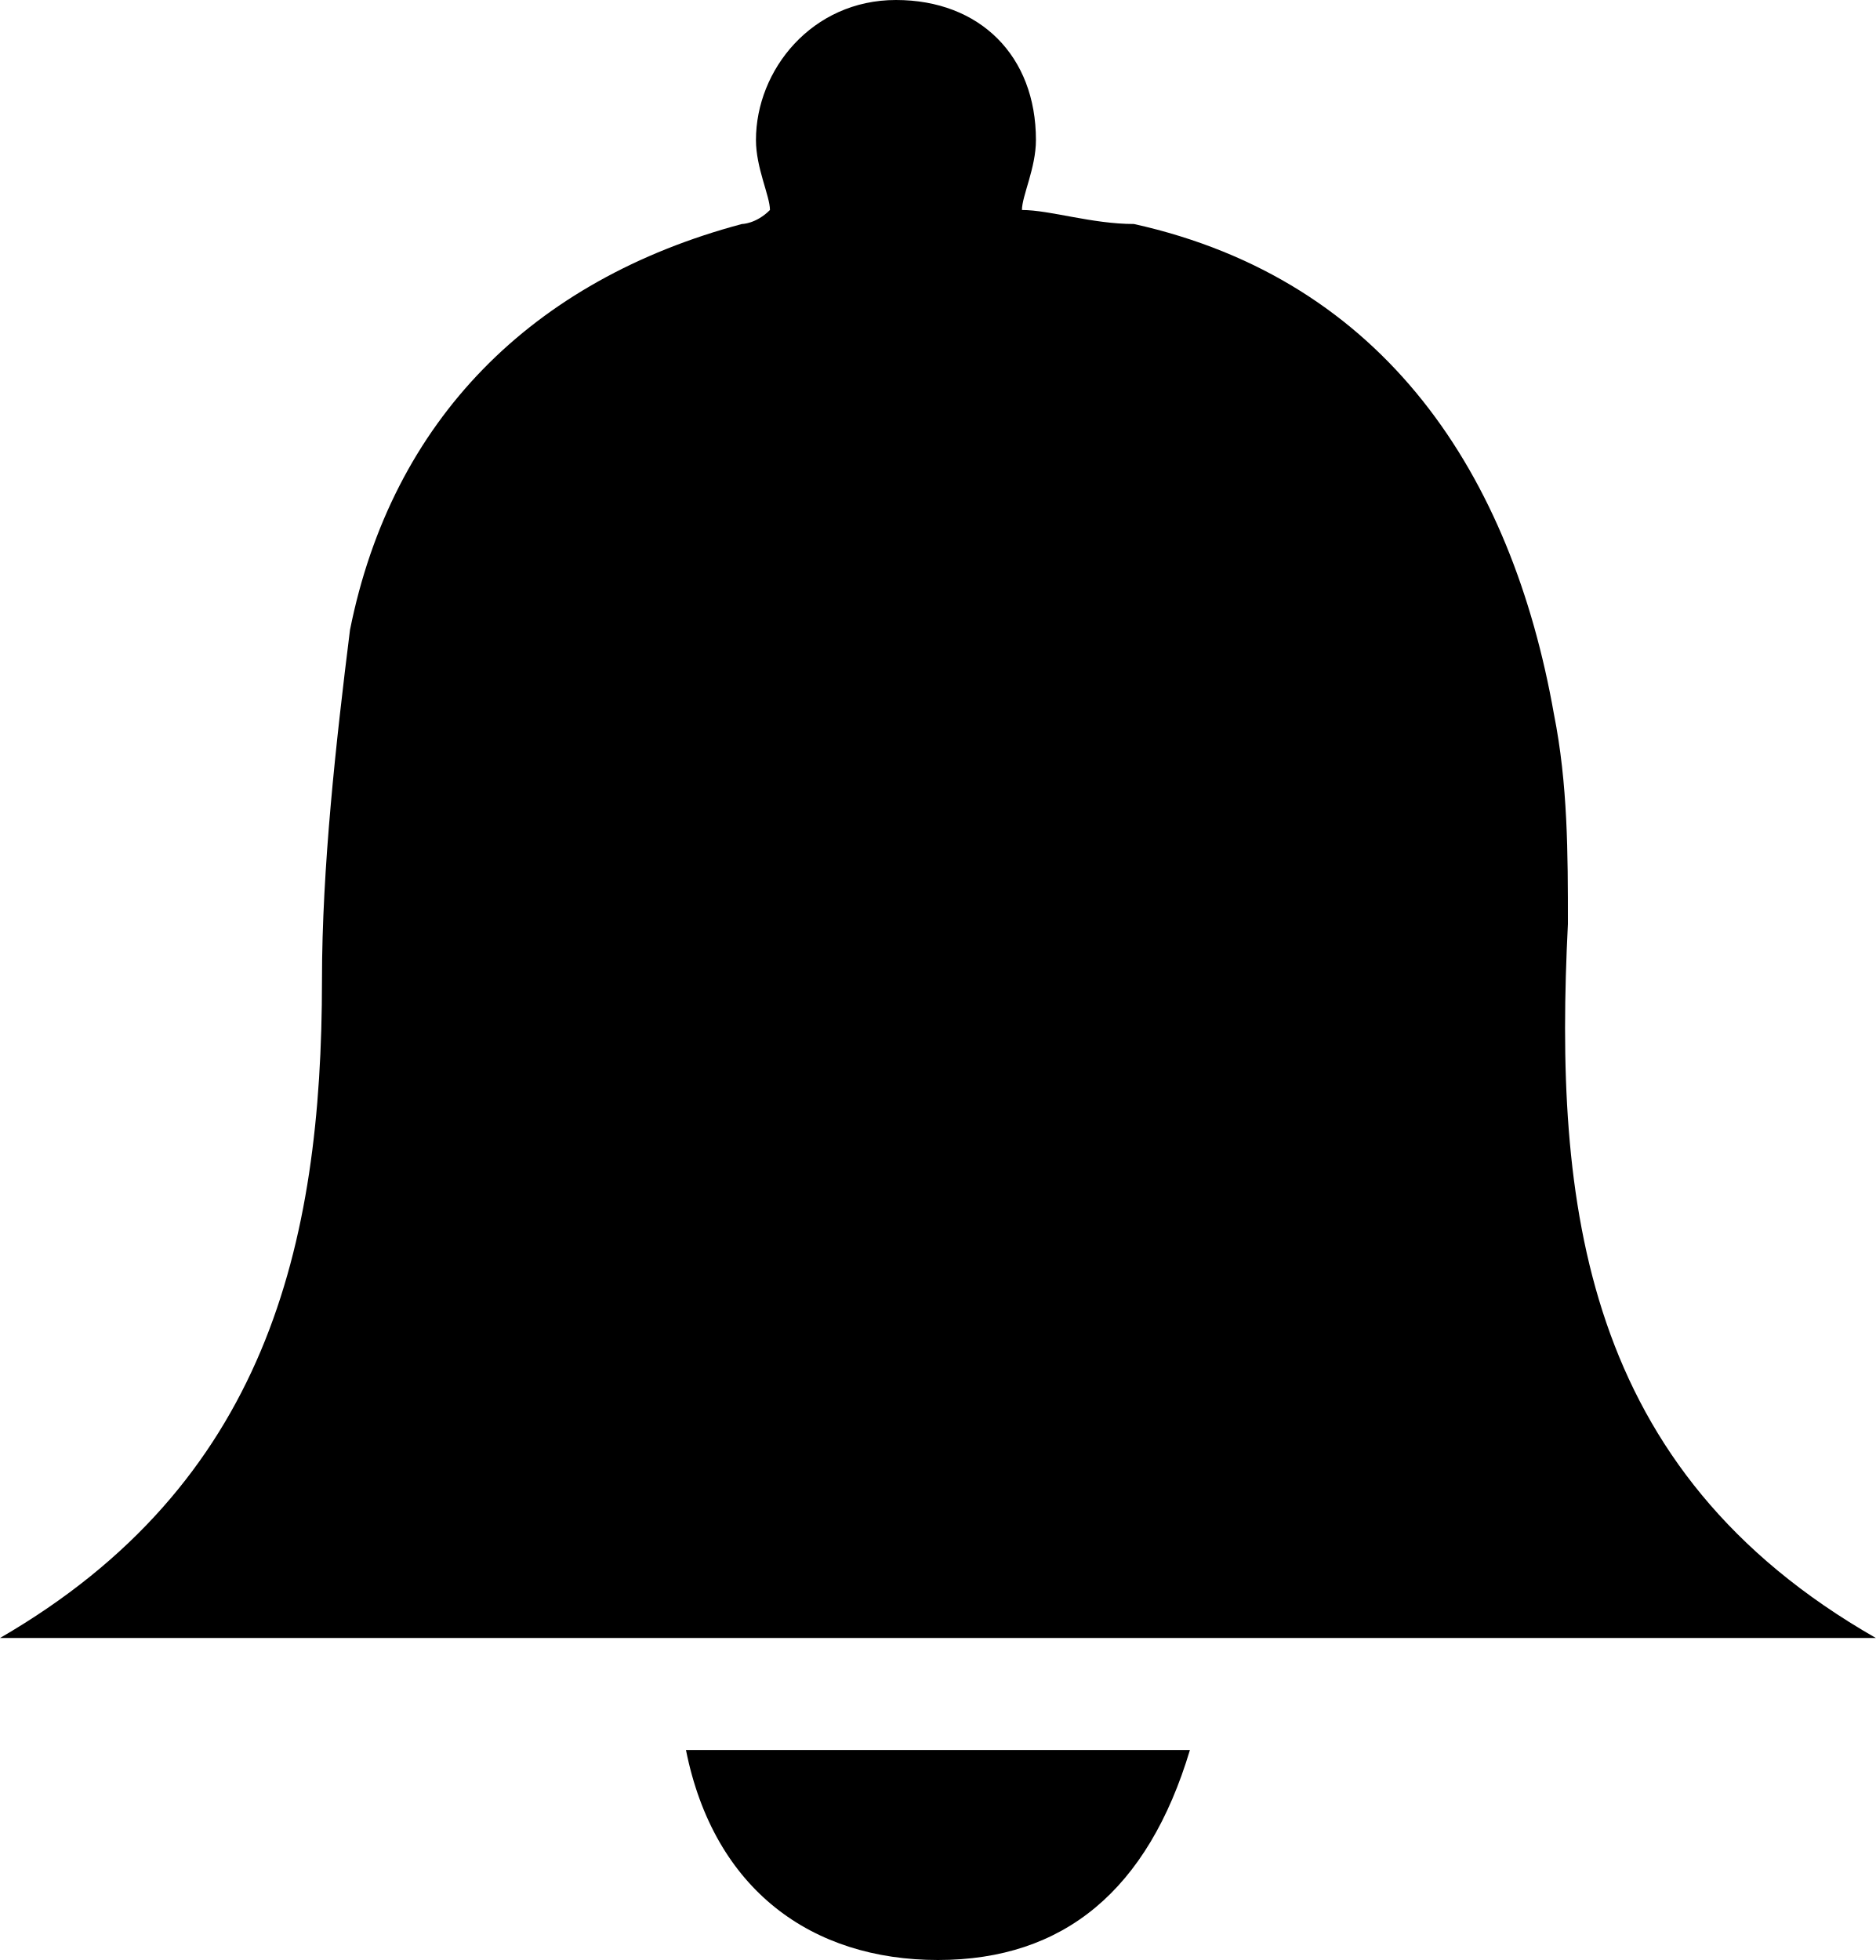
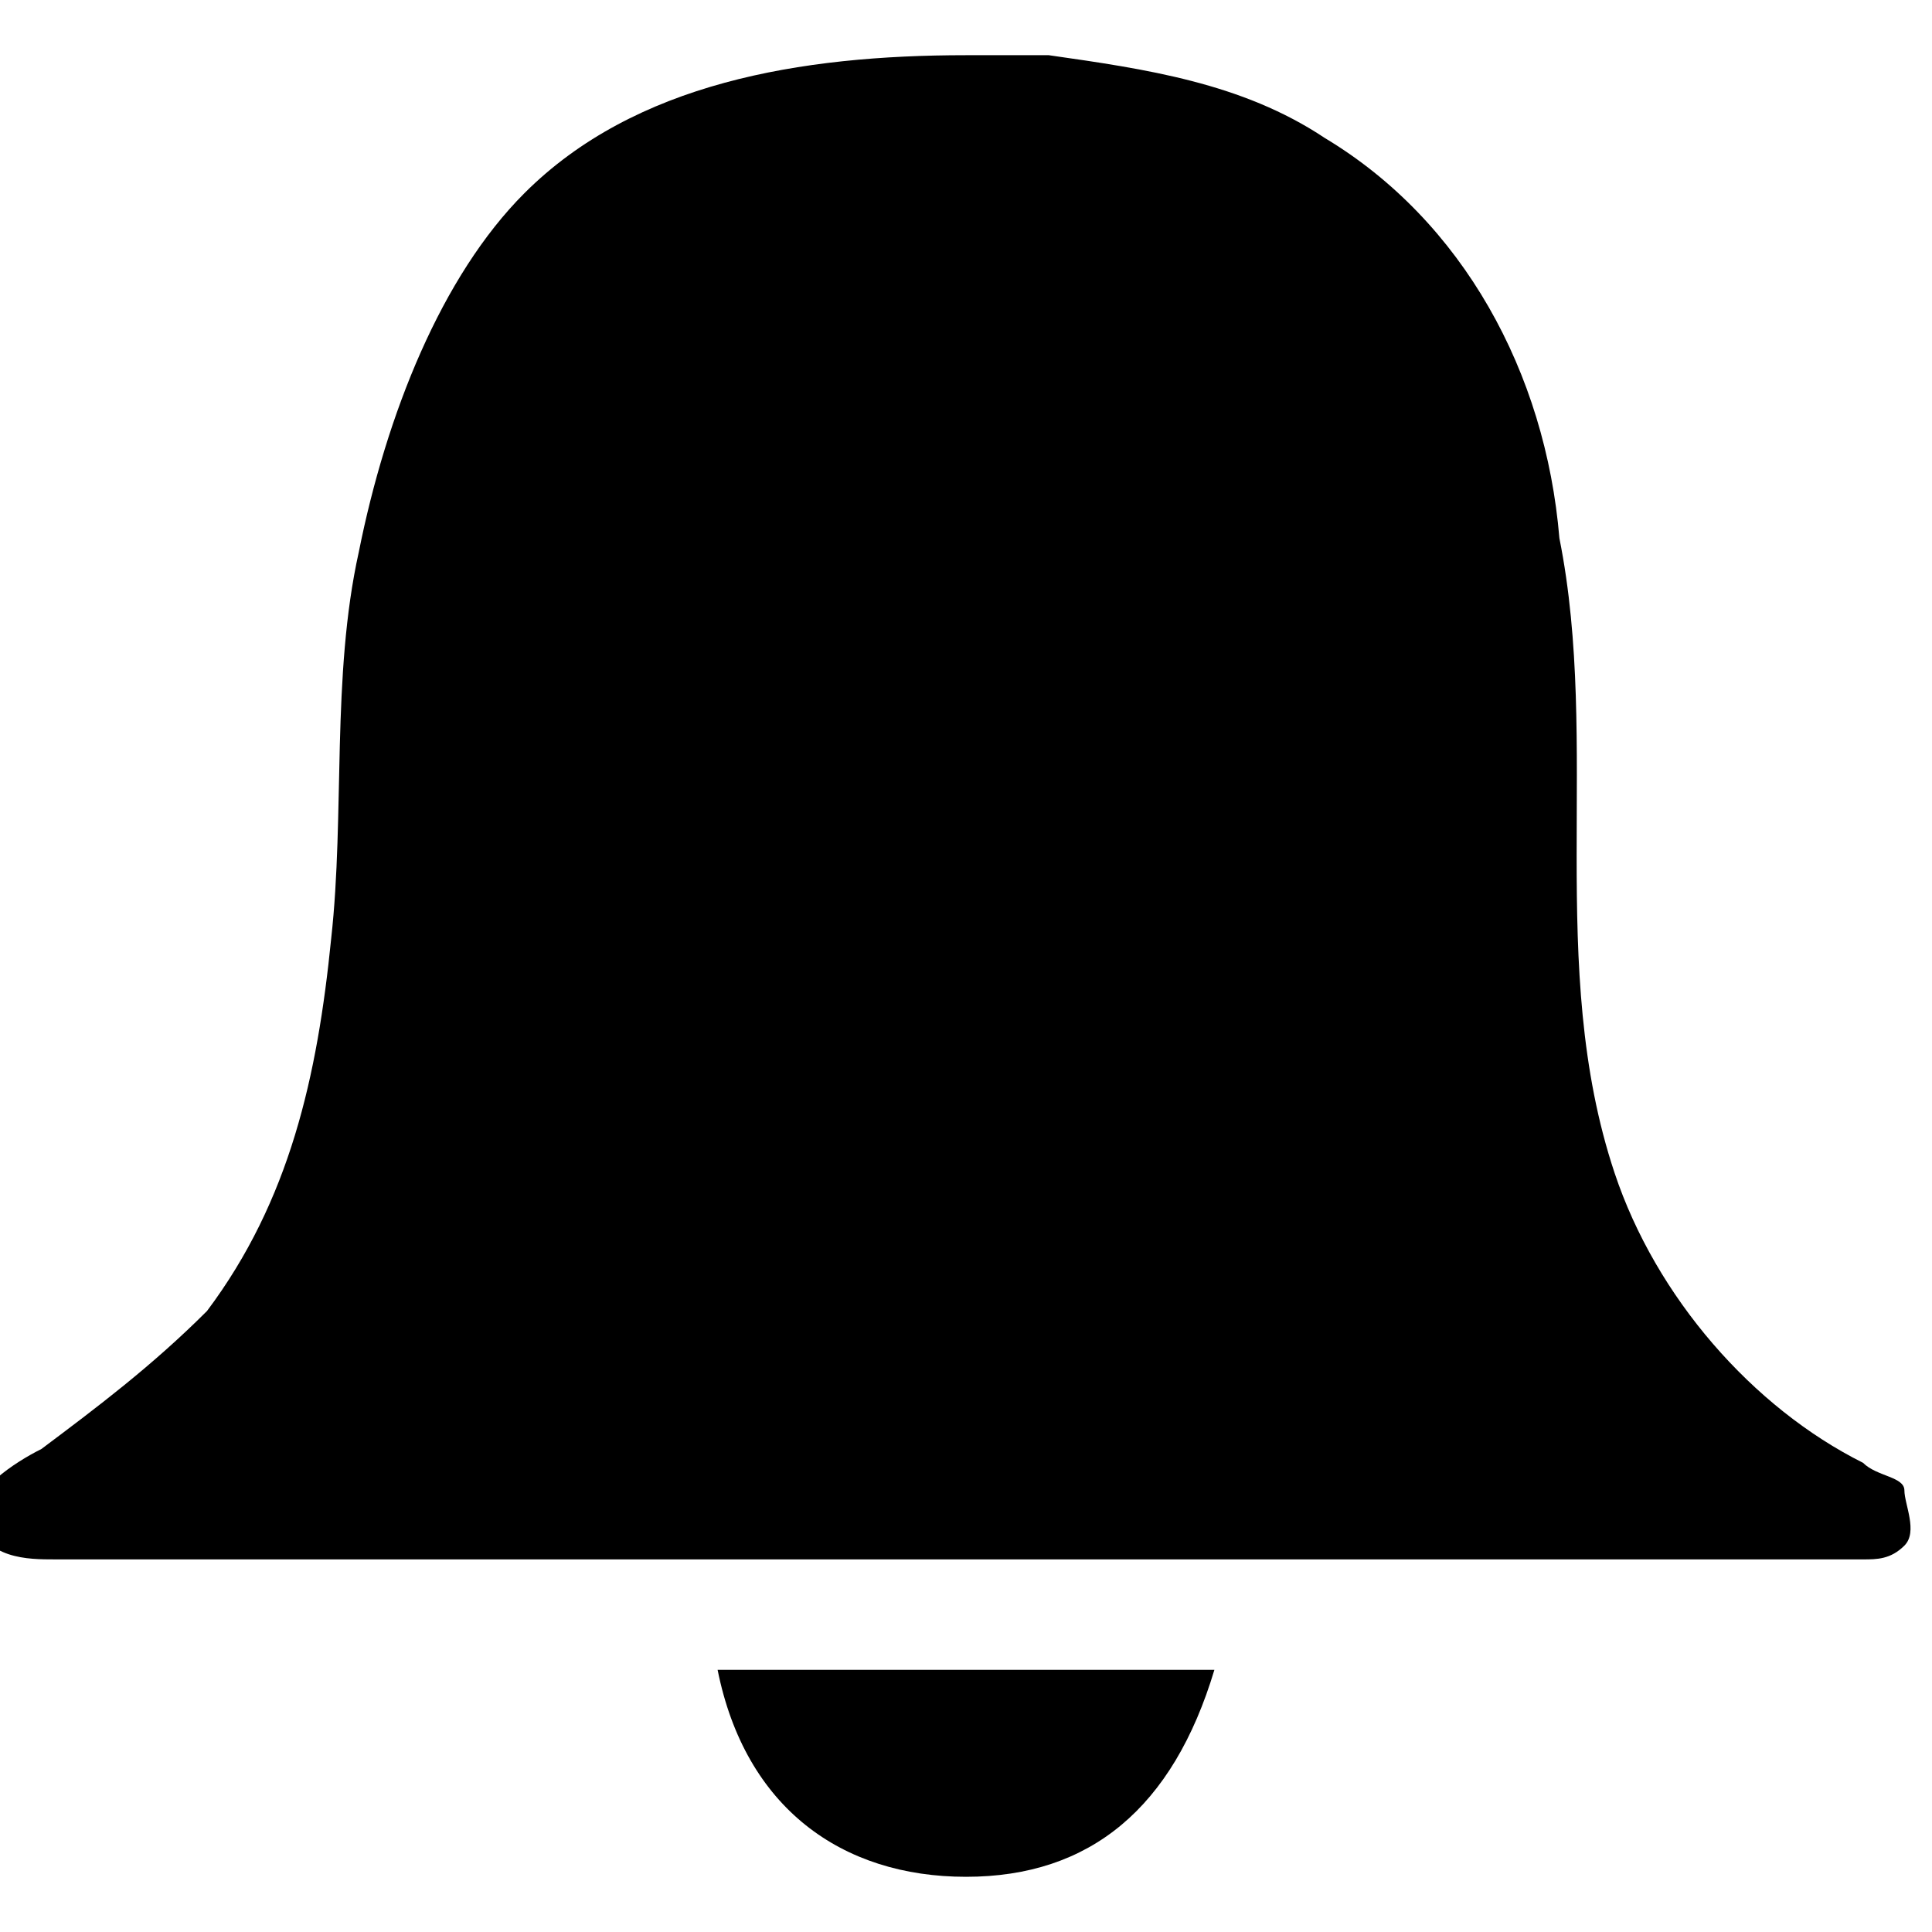
- <svg xmlns="http://www.w3.org/2000/svg" version="1.1" id="bell" x="0px" y="0px" viewBox="0 0 13.4 14" enable-background="new 0 0 13.4 14" xml:space="preserve">
-   <path d="M13.4,11.7c-4.5,0-8.8,0-13.4,0C1.9,10.6,2.3,8.9,2.3,7c0-0.8,0.1-1.7,0.2-2.5c0.3-1.5,1.3-2.5,2.8-2.9c0,0,0.1,0,0.2-0.1  C5.5,1.4,5.4,1.2,5.4,1c0-0.5,0.4-1,1-1s1,0.4,1,1c0,0.2-0.1,0.4-0.1,0.5c0.2,0,0.5,0.1,0.8,0.1c1.8,0.4,2.7,1.8,3,3.5  c0.1,0.5,0.1,1,0.1,1.5C11.1,8.6,11.3,10.5,13.4,11.7z M4.9,12.5c0.2,1,0.9,1.5,1.8,1.5c0.9,0,1.5-0.5,1.8-1.5c-0.6,0-1.2,0-1.8,0  C6.1,12.5,5.5,12.5,4.9,12.5z" />
+ <svg xmlns="http://www.w3.org/2000/svg" version="1.1" id="bell" x="0px" y="0px" viewBox="0 0 14 14" enable-background="new 0 0 14 14" xml:space="preserve">
+   <path d="M7.6,0.4C8.3,0.5,9,0.6,9.6,1c1,0.6,1.6,1.7,1.7,2.9c0.3,1.5-0.1,3.1,0.4,4.6c0.3,0.9,1,1.7,1.8,2.1  c0.1,0.1,0.3,0.1,0.3,0.2s0.1,0.3,0,0.4c-0.1,0.1-0.2,0.1-0.3,0.1c-4.4,0-8.7,0-13.1,0c-0.2,0-0.5,0-0.6-0.3c0-0.2,0.3-0.4,0.5-0.5  c0.4-0.3,0.8-0.6,1.2-1c0.6-0.8,0.8-1.7,0.9-2.7c0.1-0.9,0-1.9,0.2-2.8C2.8,3,3.2,2,3.8,1.4c0.8-0.8,2-1,3.2-1  C7.2,0.4,7.4,0.4,7.6,0.4z M5.2,12.1c0.2,1,0.9,1.5,1.8,1.5s1.5-0.5,1.8-1.5c-0.6,0-1.2,0-1.8,0S5.8,12.1,5.2,12.1z" />
</svg>
